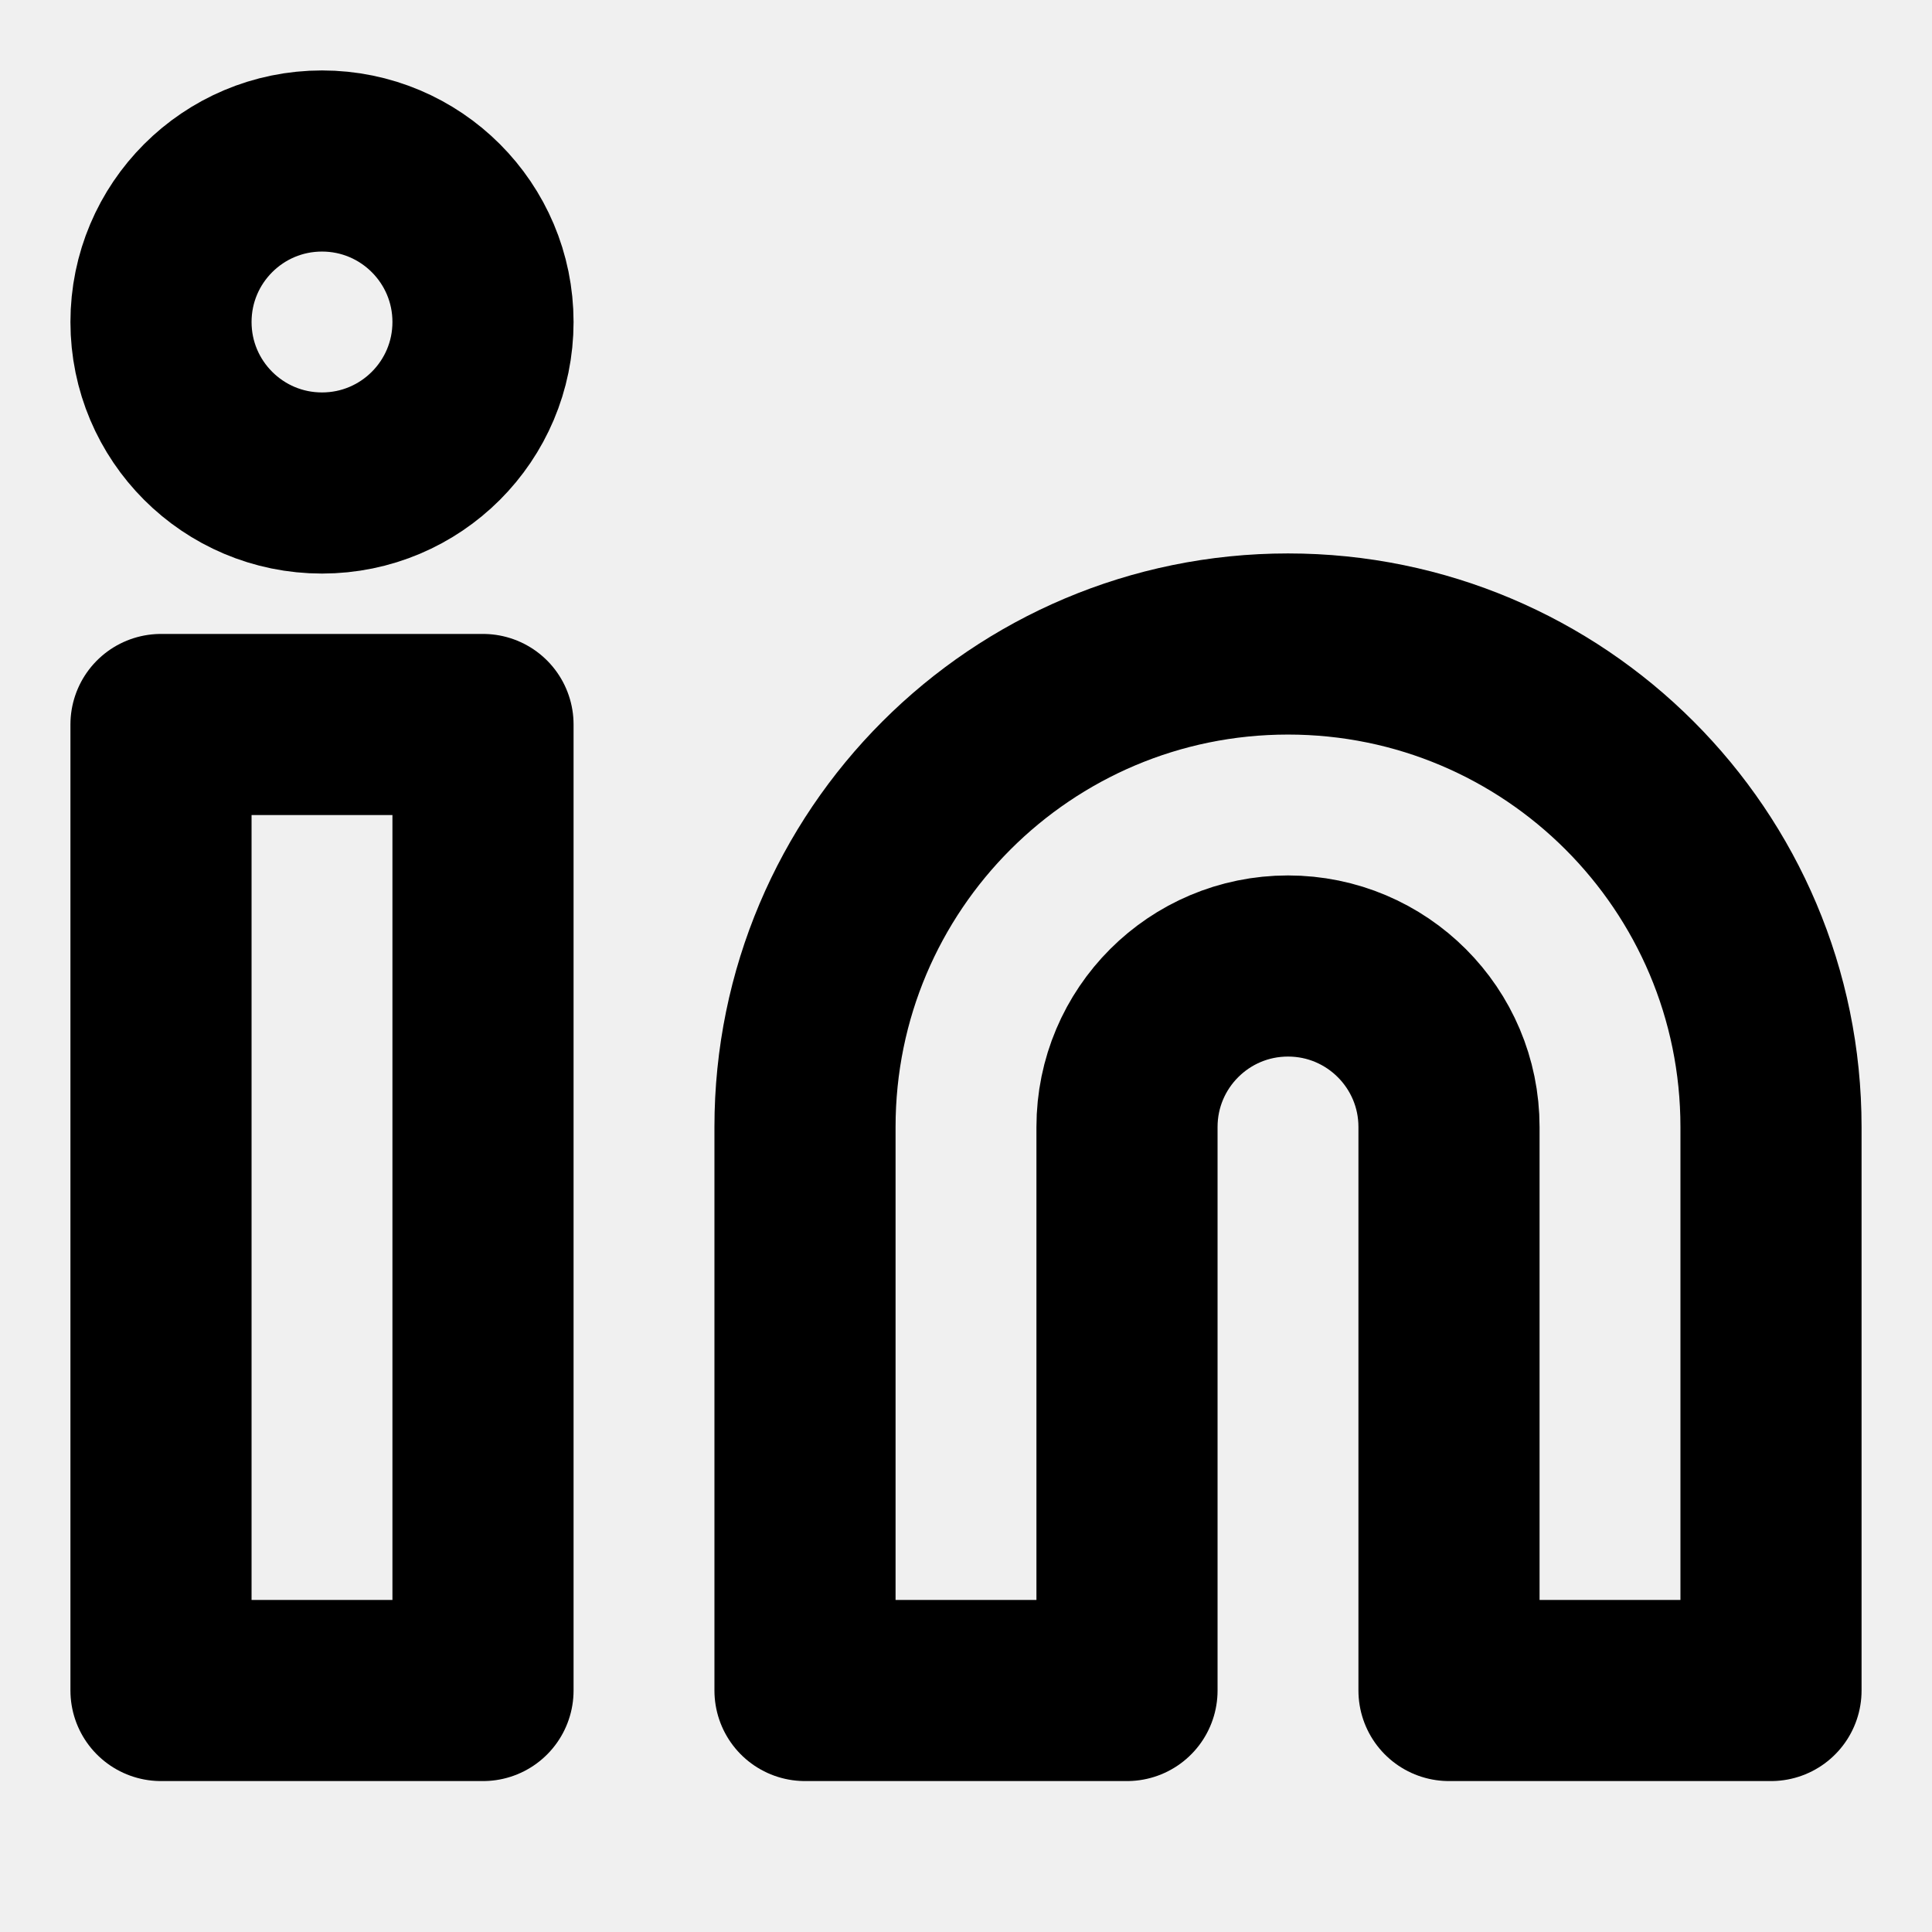
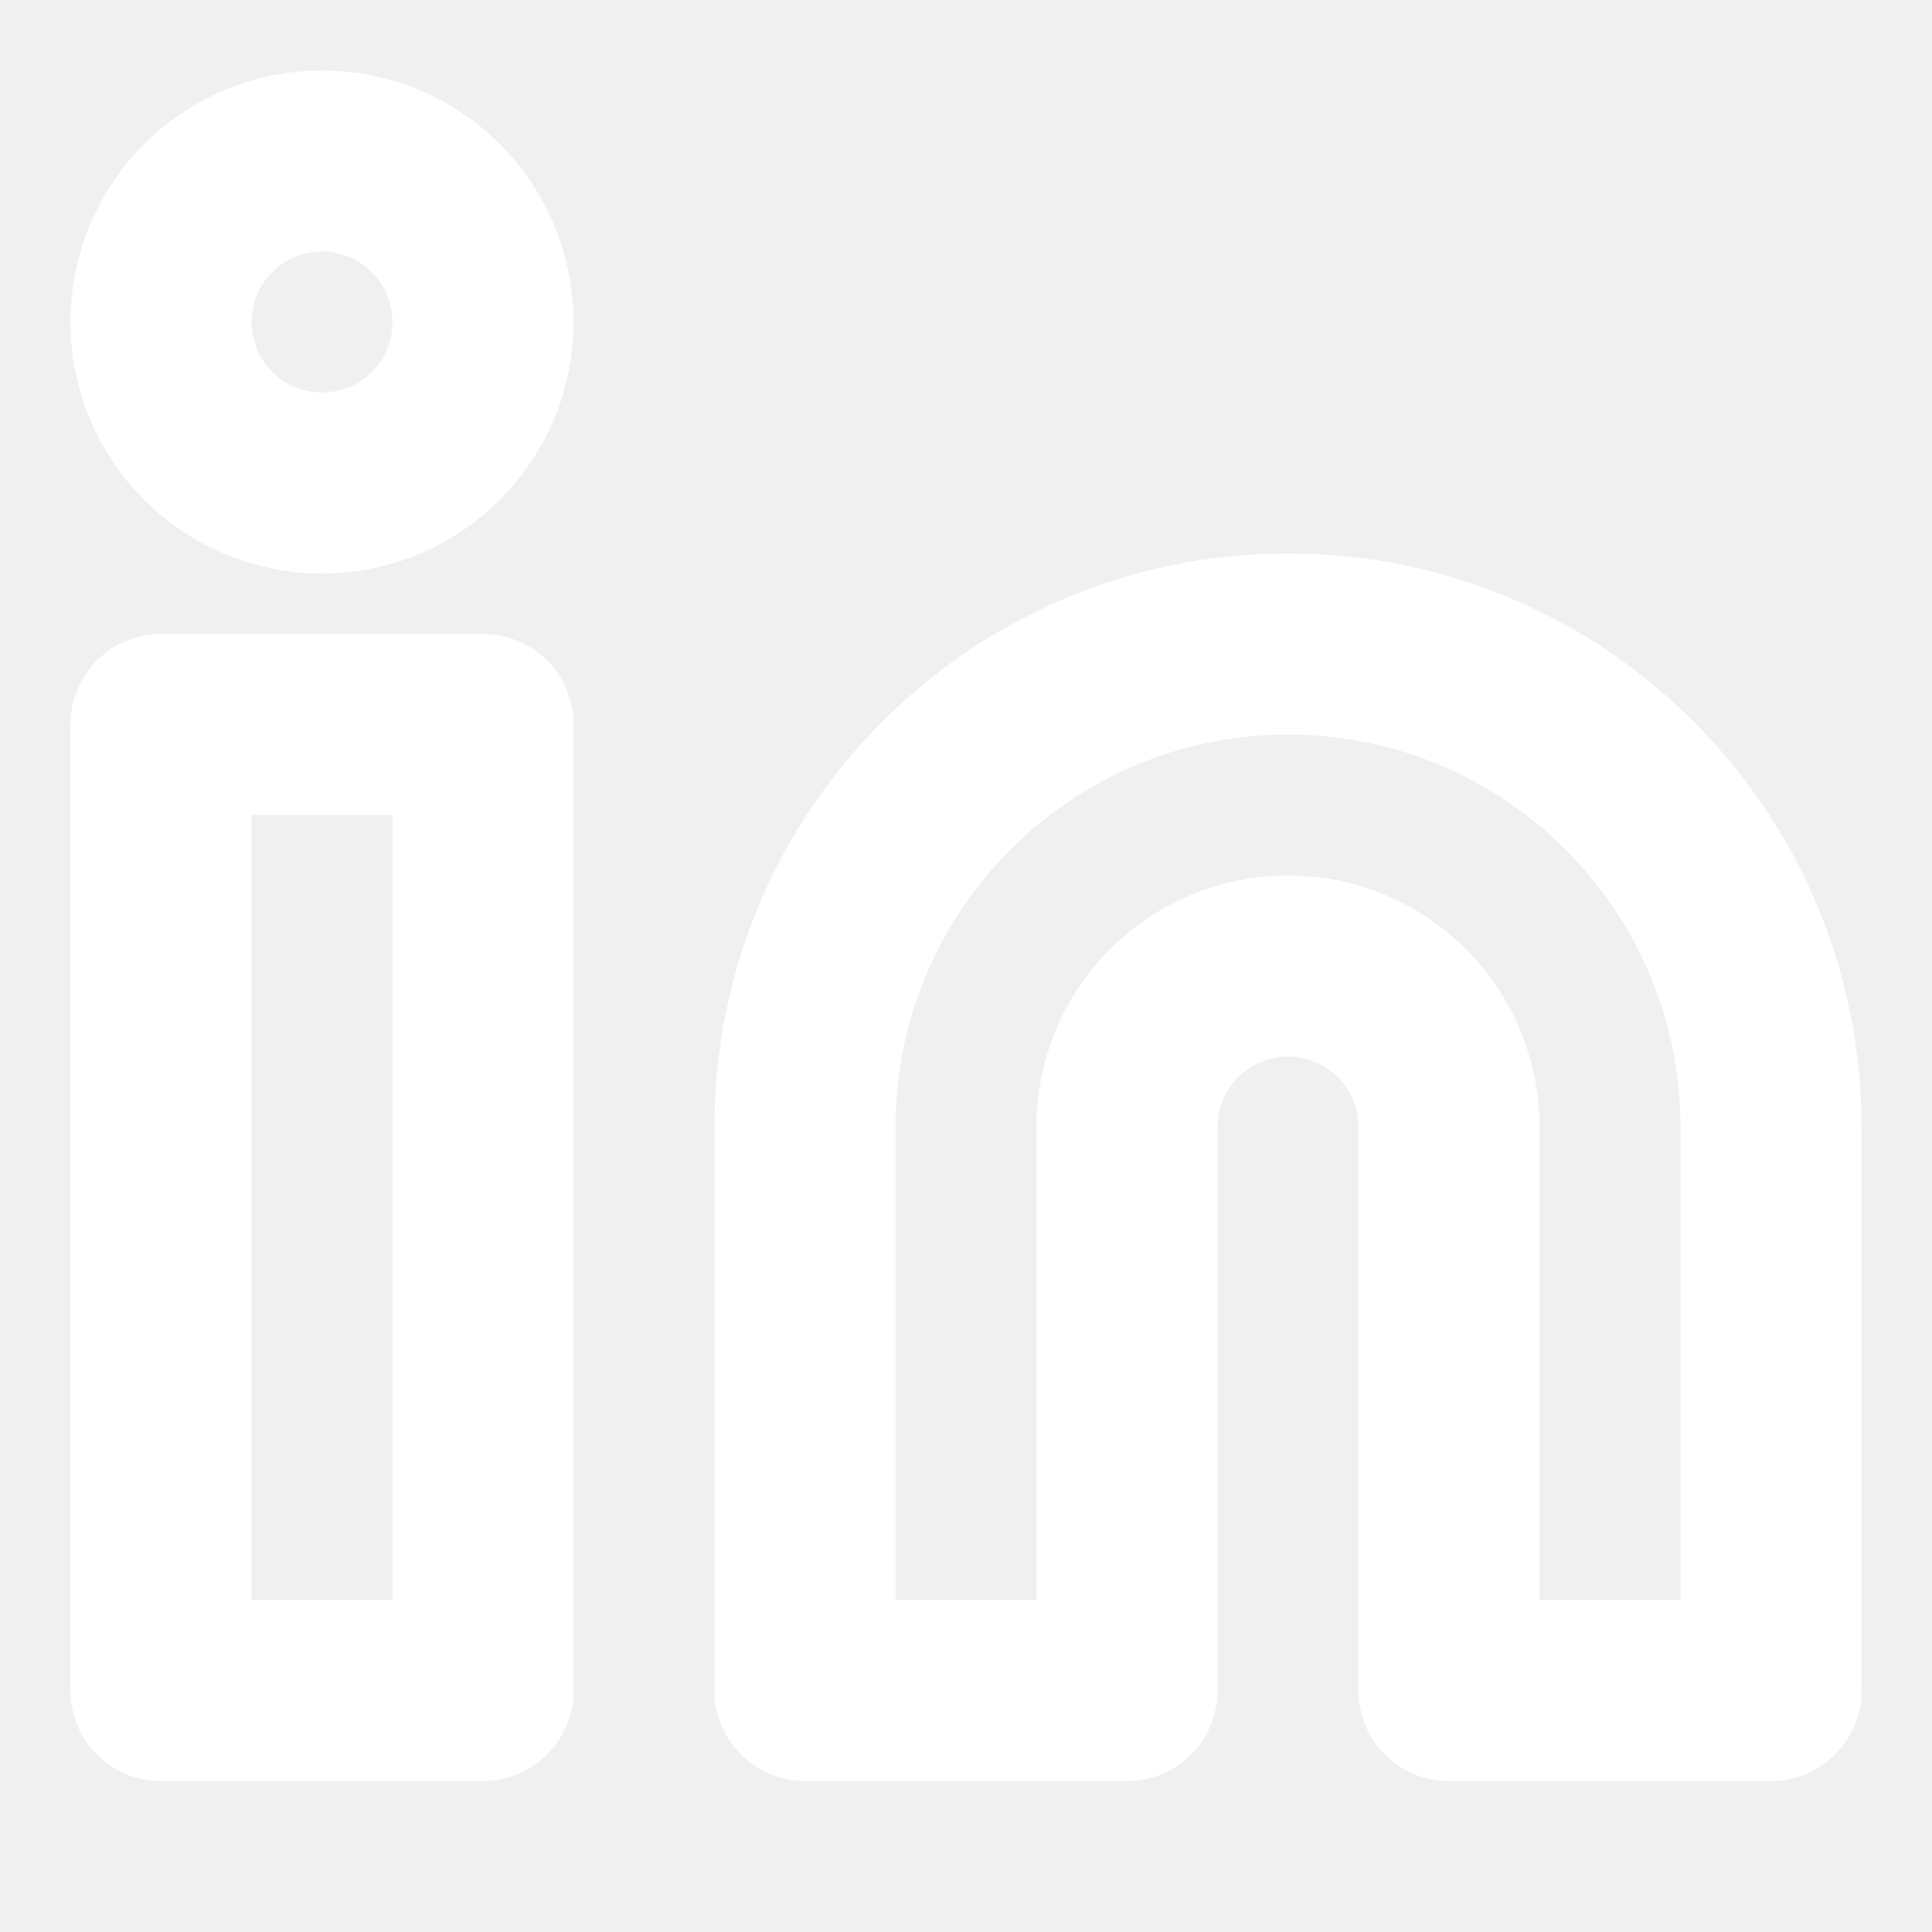
- <svg xmlns="http://www.w3.org/2000/svg" width="24" height="24" viewBox="0 0 24 24" fill="none" stroke="currentColor" stroke-width="2.25" stroke-linecap="round" stroke-linejoin="round">
+ <svg xmlns="http://www.w3.org/2000/svg" width="24" height="24" viewBox="0 0 24 24" fill="none" stroke="white" stroke-width="2.25" stroke-linecap="round" stroke-linejoin="round">
  <path d="M16 8a6 6 0 0 1 6 6v7h-4v-7a2 2 0 0 0-2-2 2 2 0 0 0-2 2v7h-4v-7a6 6 0 0 1 6-6z" />
  <rect x="2" y="9" width="4" height="12" />
  <circle cx="4" cy="4" r="2" />
</svg>
